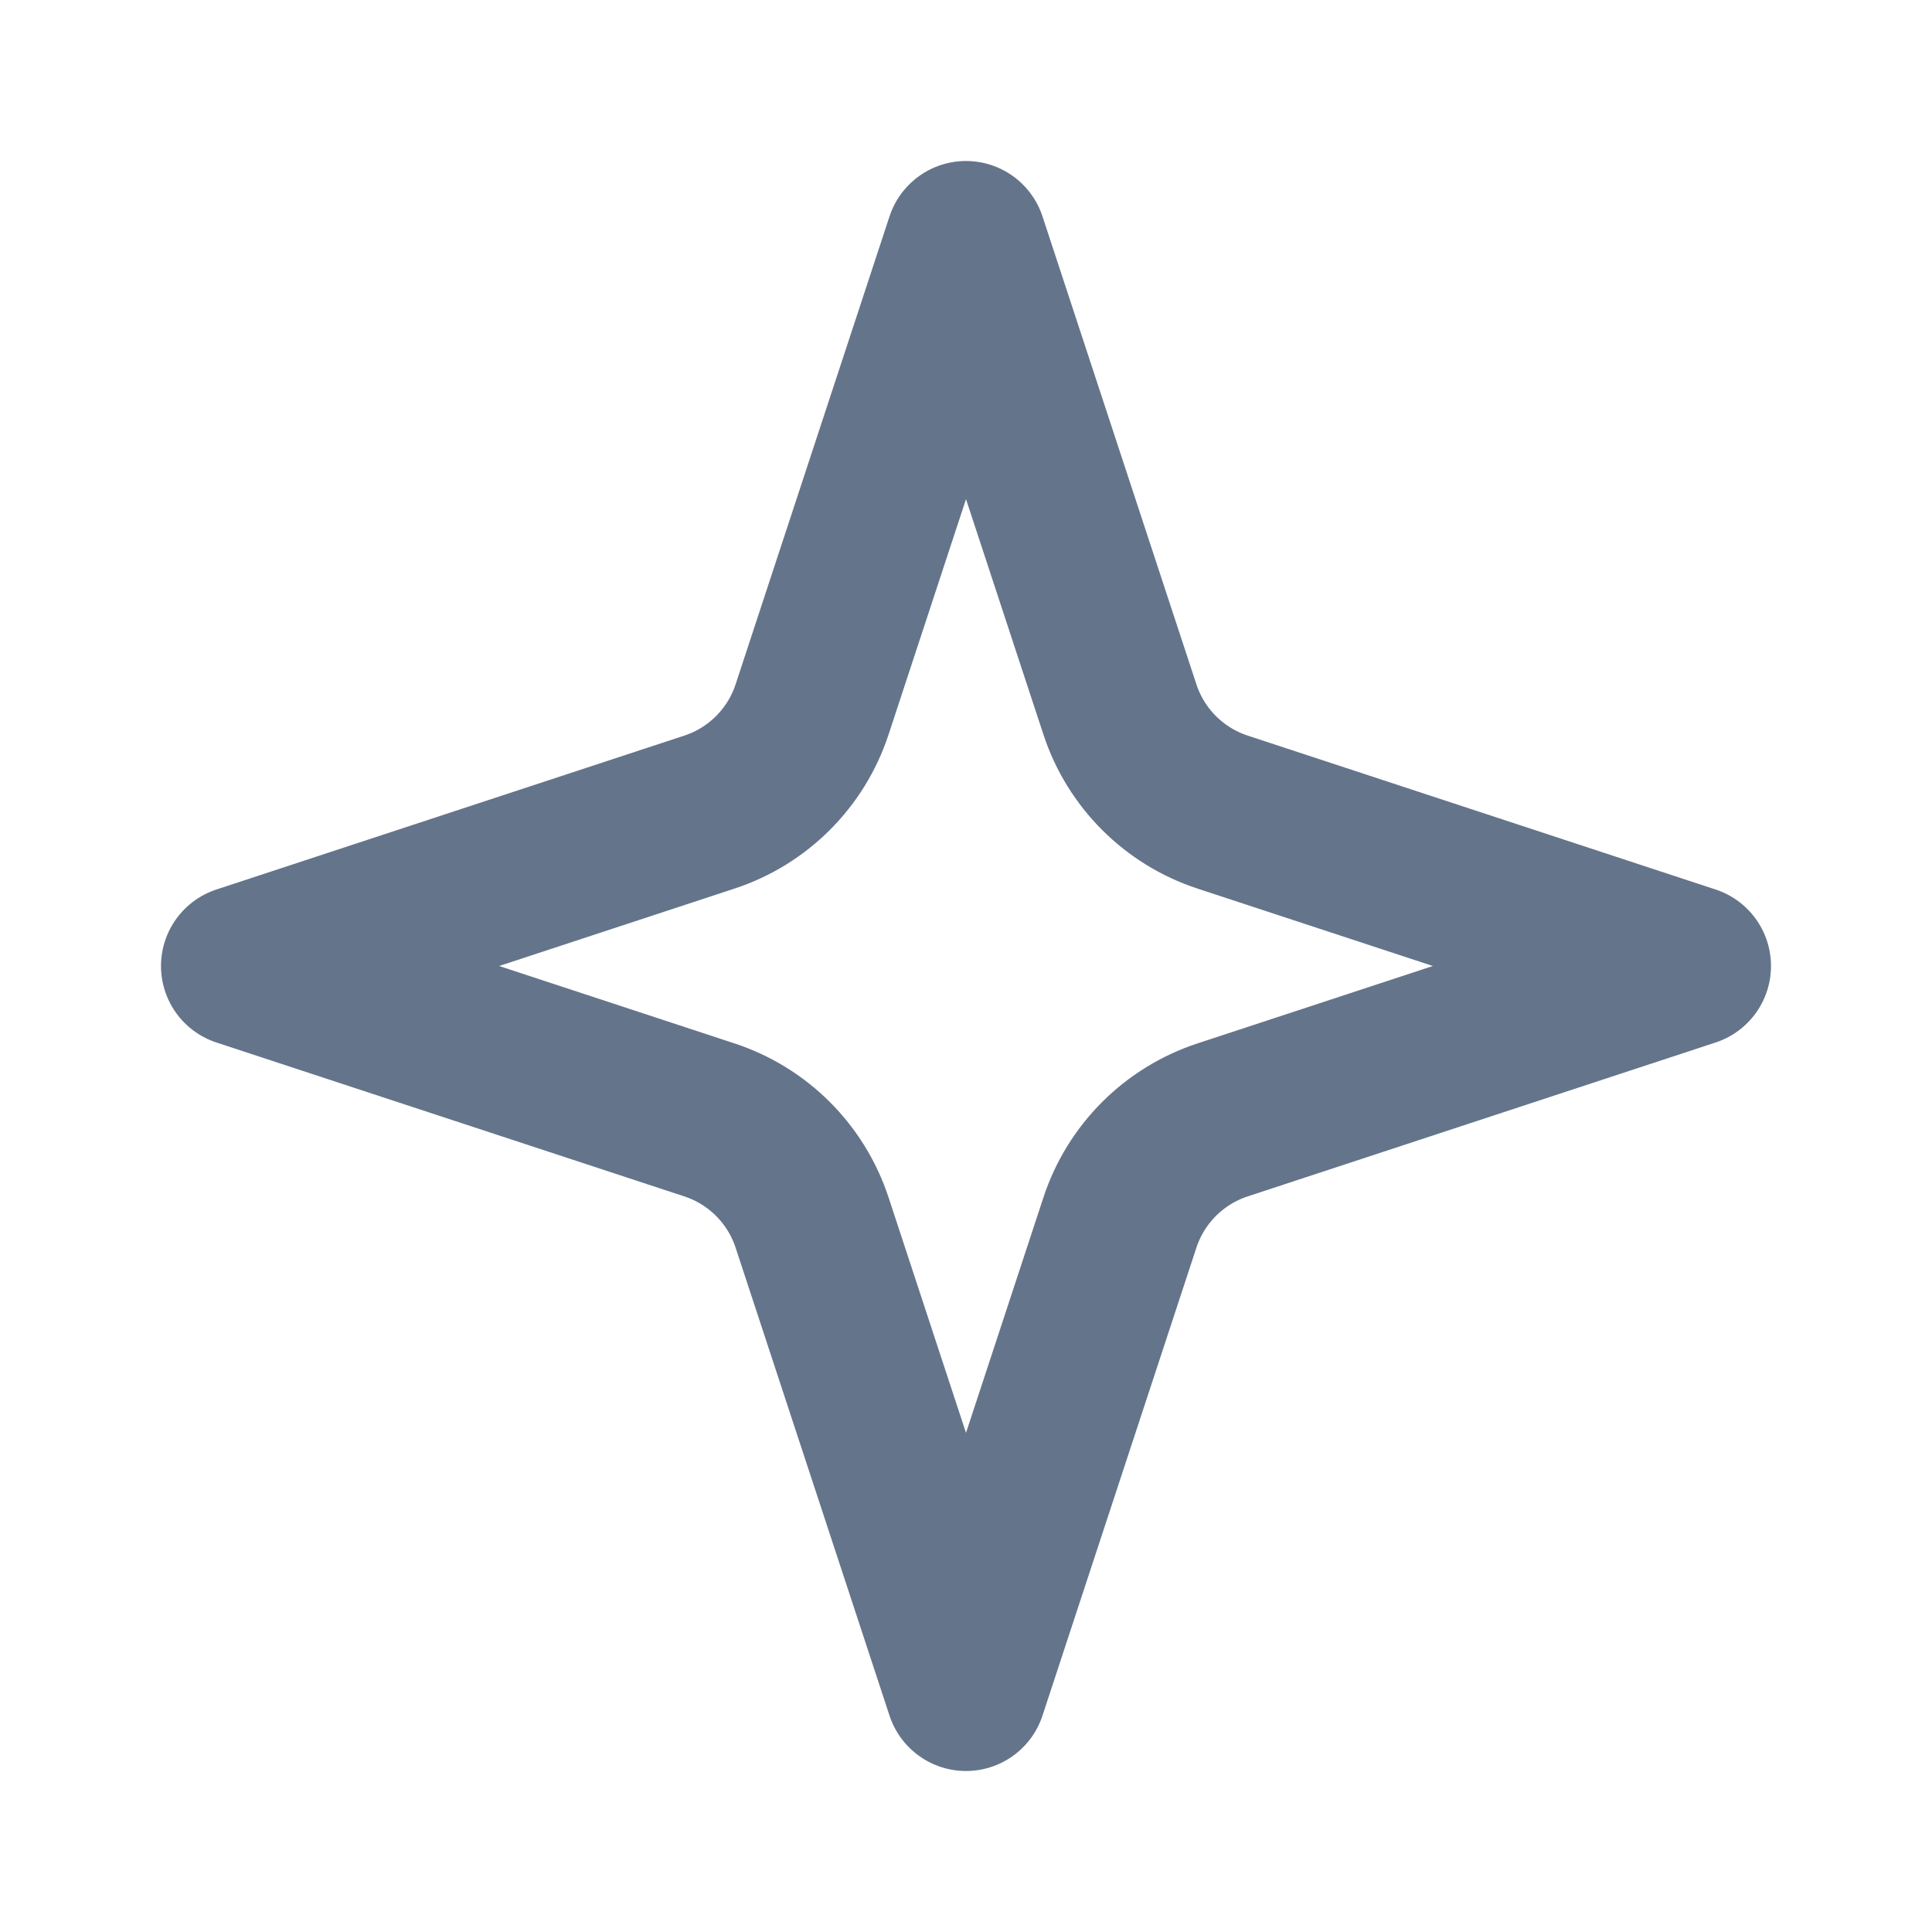
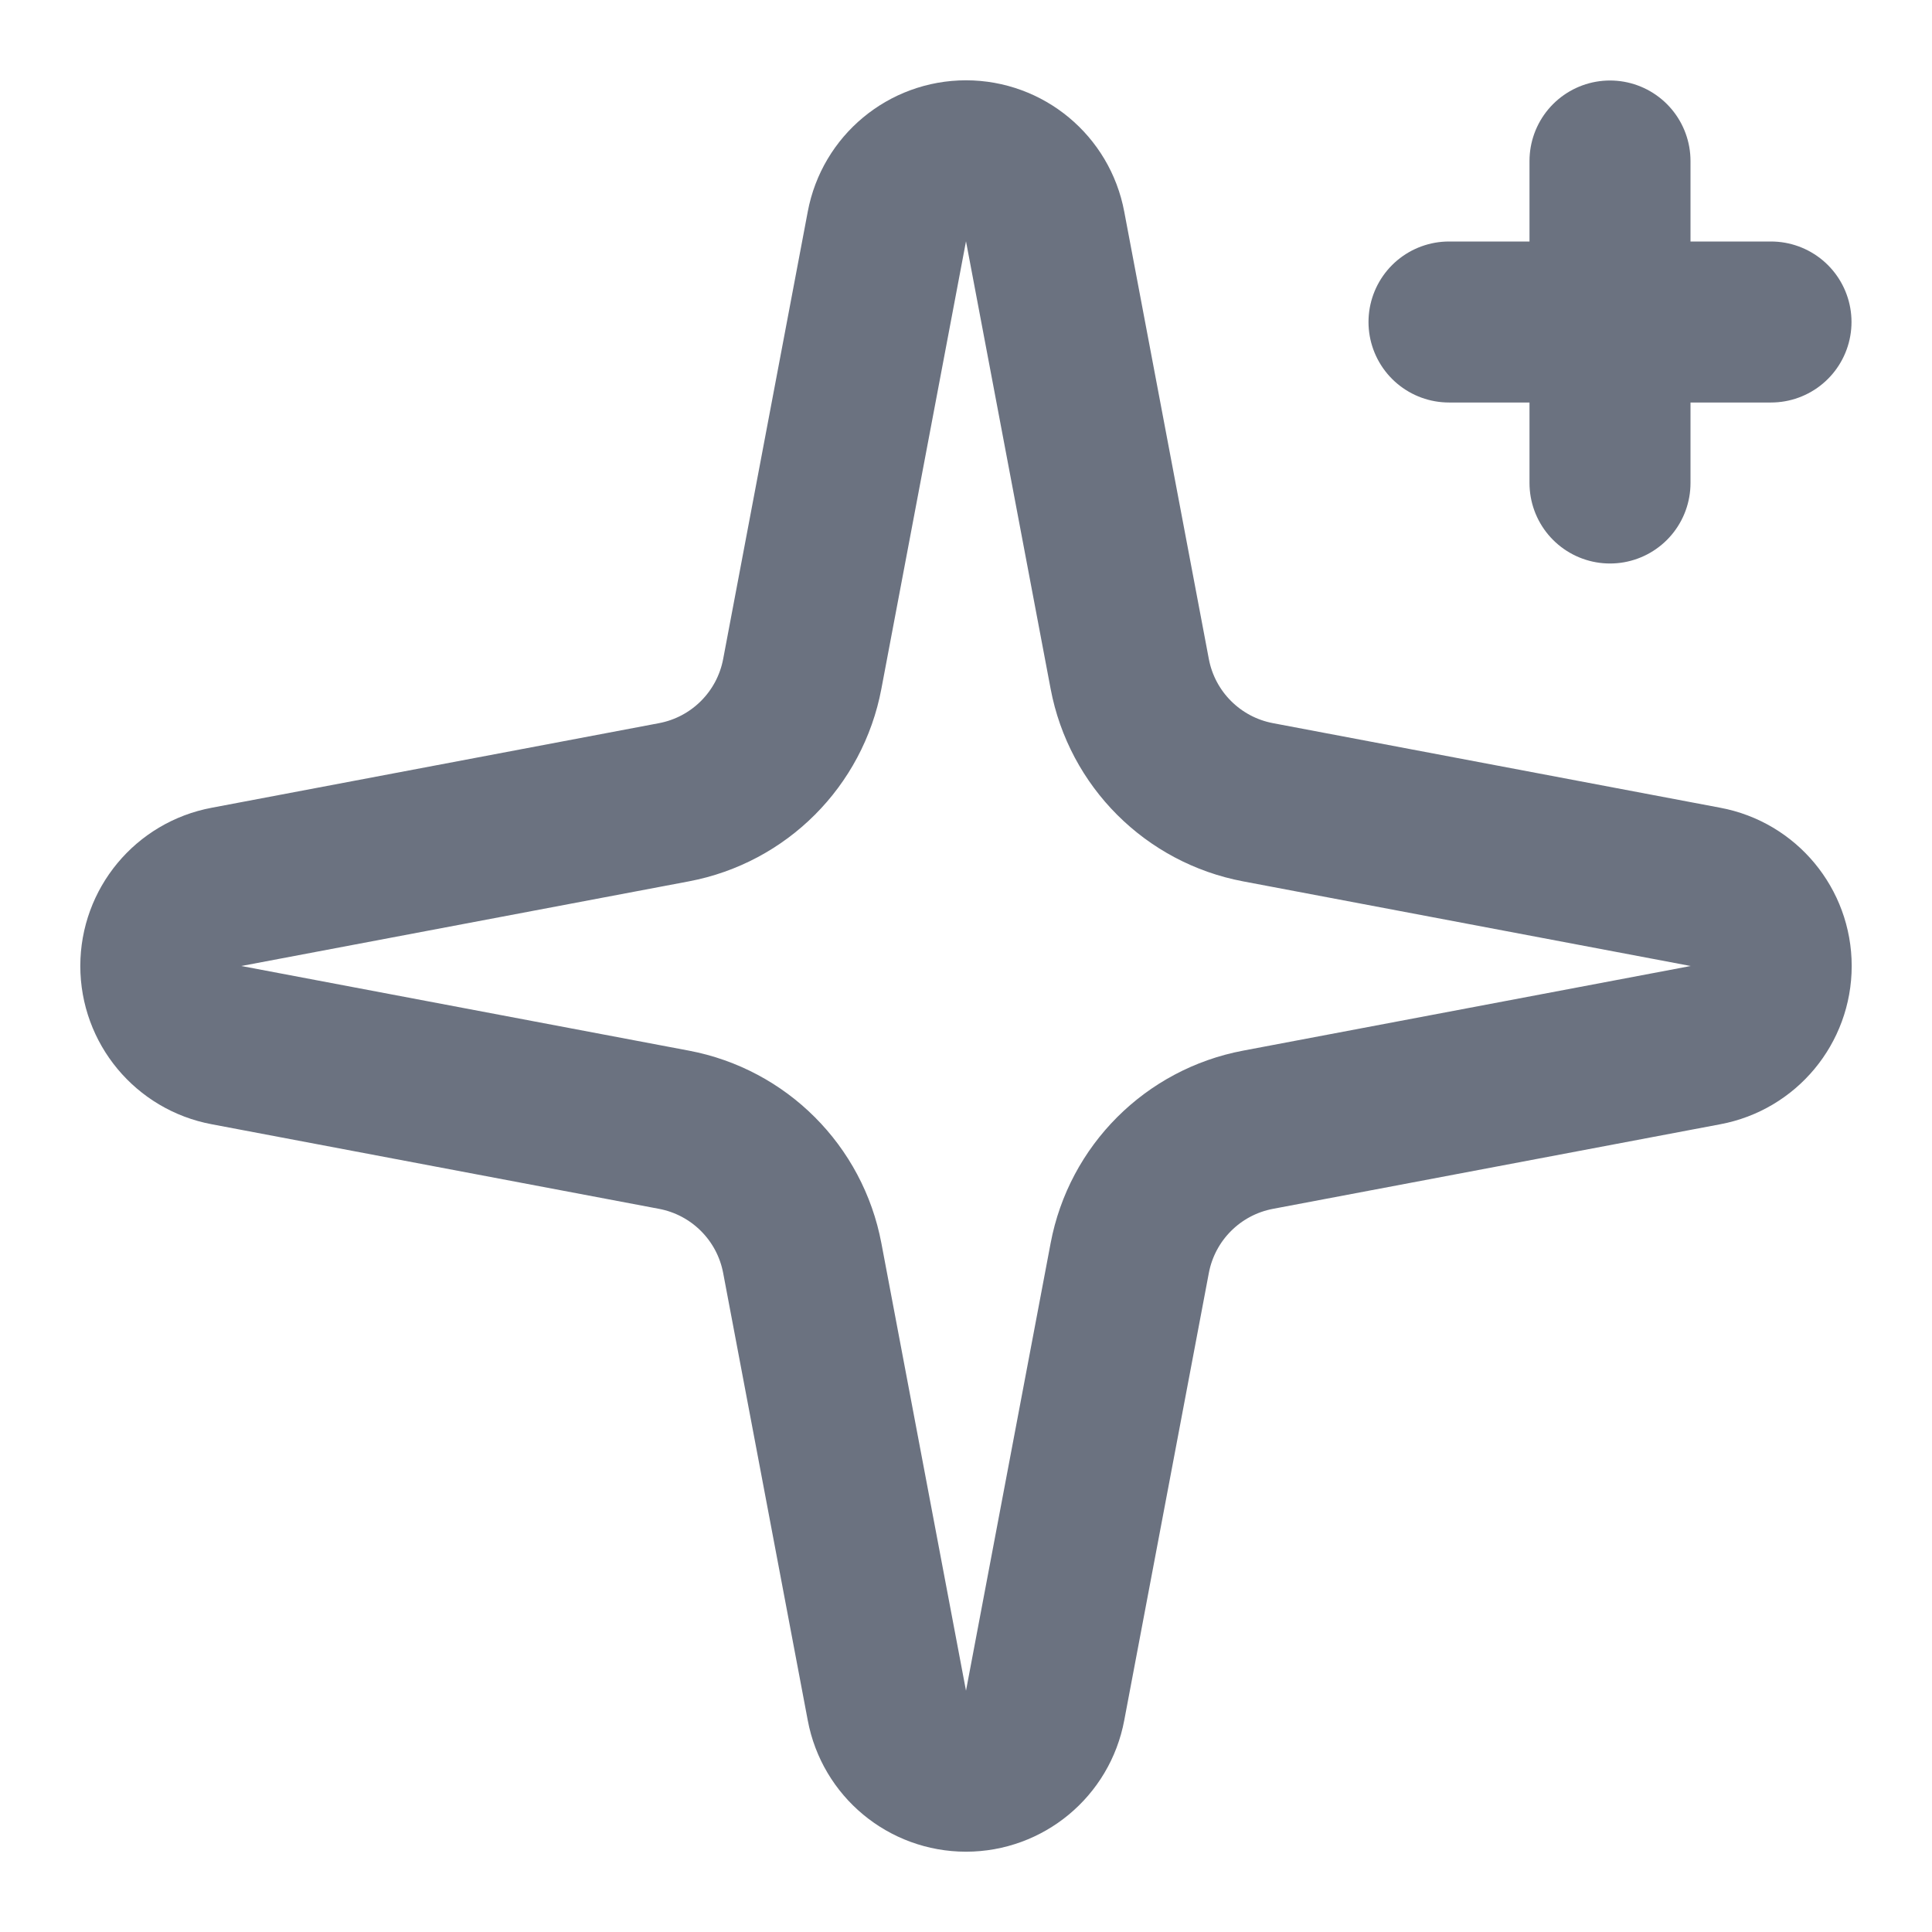
- <svg xmlns="http://www.w3.org/2000/svg" width="24" height="24" viewBox="0 0 24 24" fill="none" stroke="#64748B" stroke-width="2" stroke-linecap="round" stroke-linejoin="round">
-   <path d="m12 3-1.912 5.813a2 2 0 0 1-1.275 1.275L3 12l5.813 1.912a2 2 0 0 1 1.275 1.275L12 21l1.912-5.813a2 2 0 0 1 1.275-1.275L21 12l-5.813-1.912a2 2 0 0 1-1.275-1.275L12 3Z" />
+ <svg xmlns="http://www.w3.org/2000/svg" width="24" height="24" viewBox="0 0 24 24" fill="none" stroke="#6b7280" stroke-width="2" stroke-linecap="round" stroke-linejoin="round">
+   <path d="M11.017 2.814a1 1 0 0 1 1.966 0l1.051 5.558a2 2 0 0 0 1.594 1.594l5.558 1.051a1 1 0 0 1 0 1.966l-5.558 1.051a2 2 0 0 0-1.594 1.594l-1.051 5.558a1 1 0 0 1-1.966 0l-1.051-5.558a2 2 0 0 0-1.594-1.594l-5.558-1.051a1 1 0 0 1 0-1.966l5.558-1.051a2 2 0 0 0 1.594-1.594z" />
+   <path d="M20 2v4" />
+   <path d="M22 4h-4" />
</svg>
